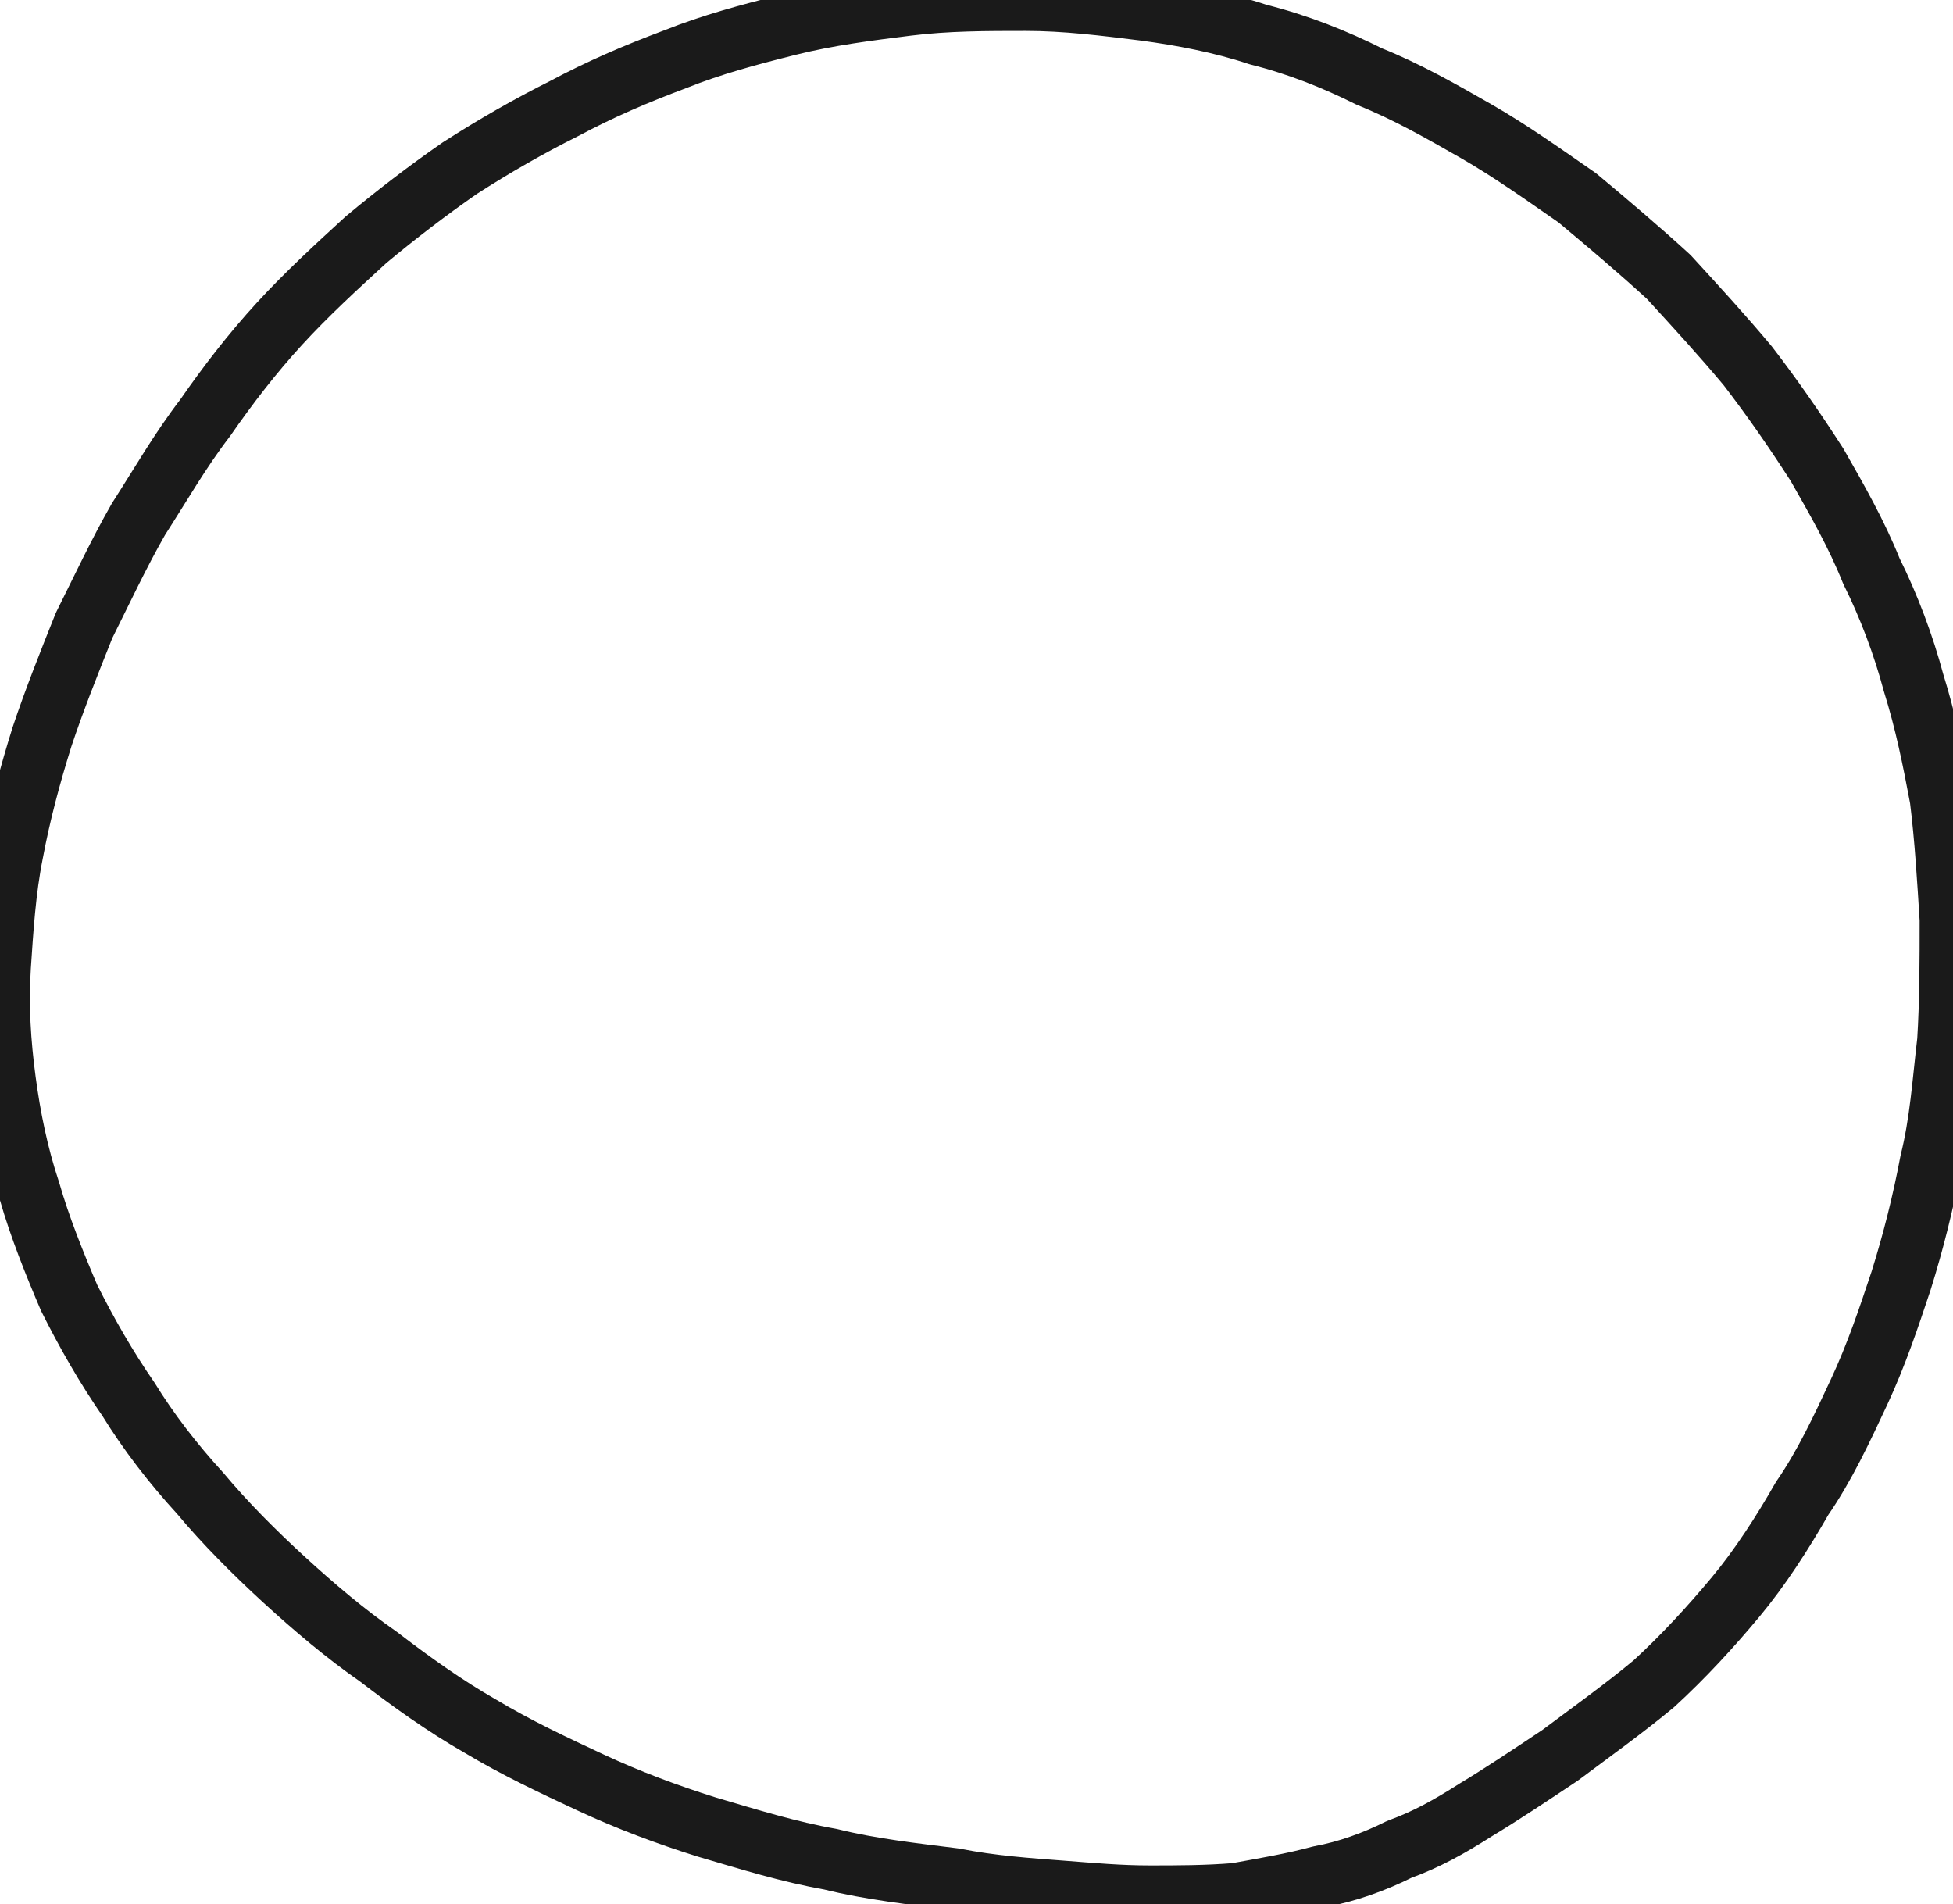
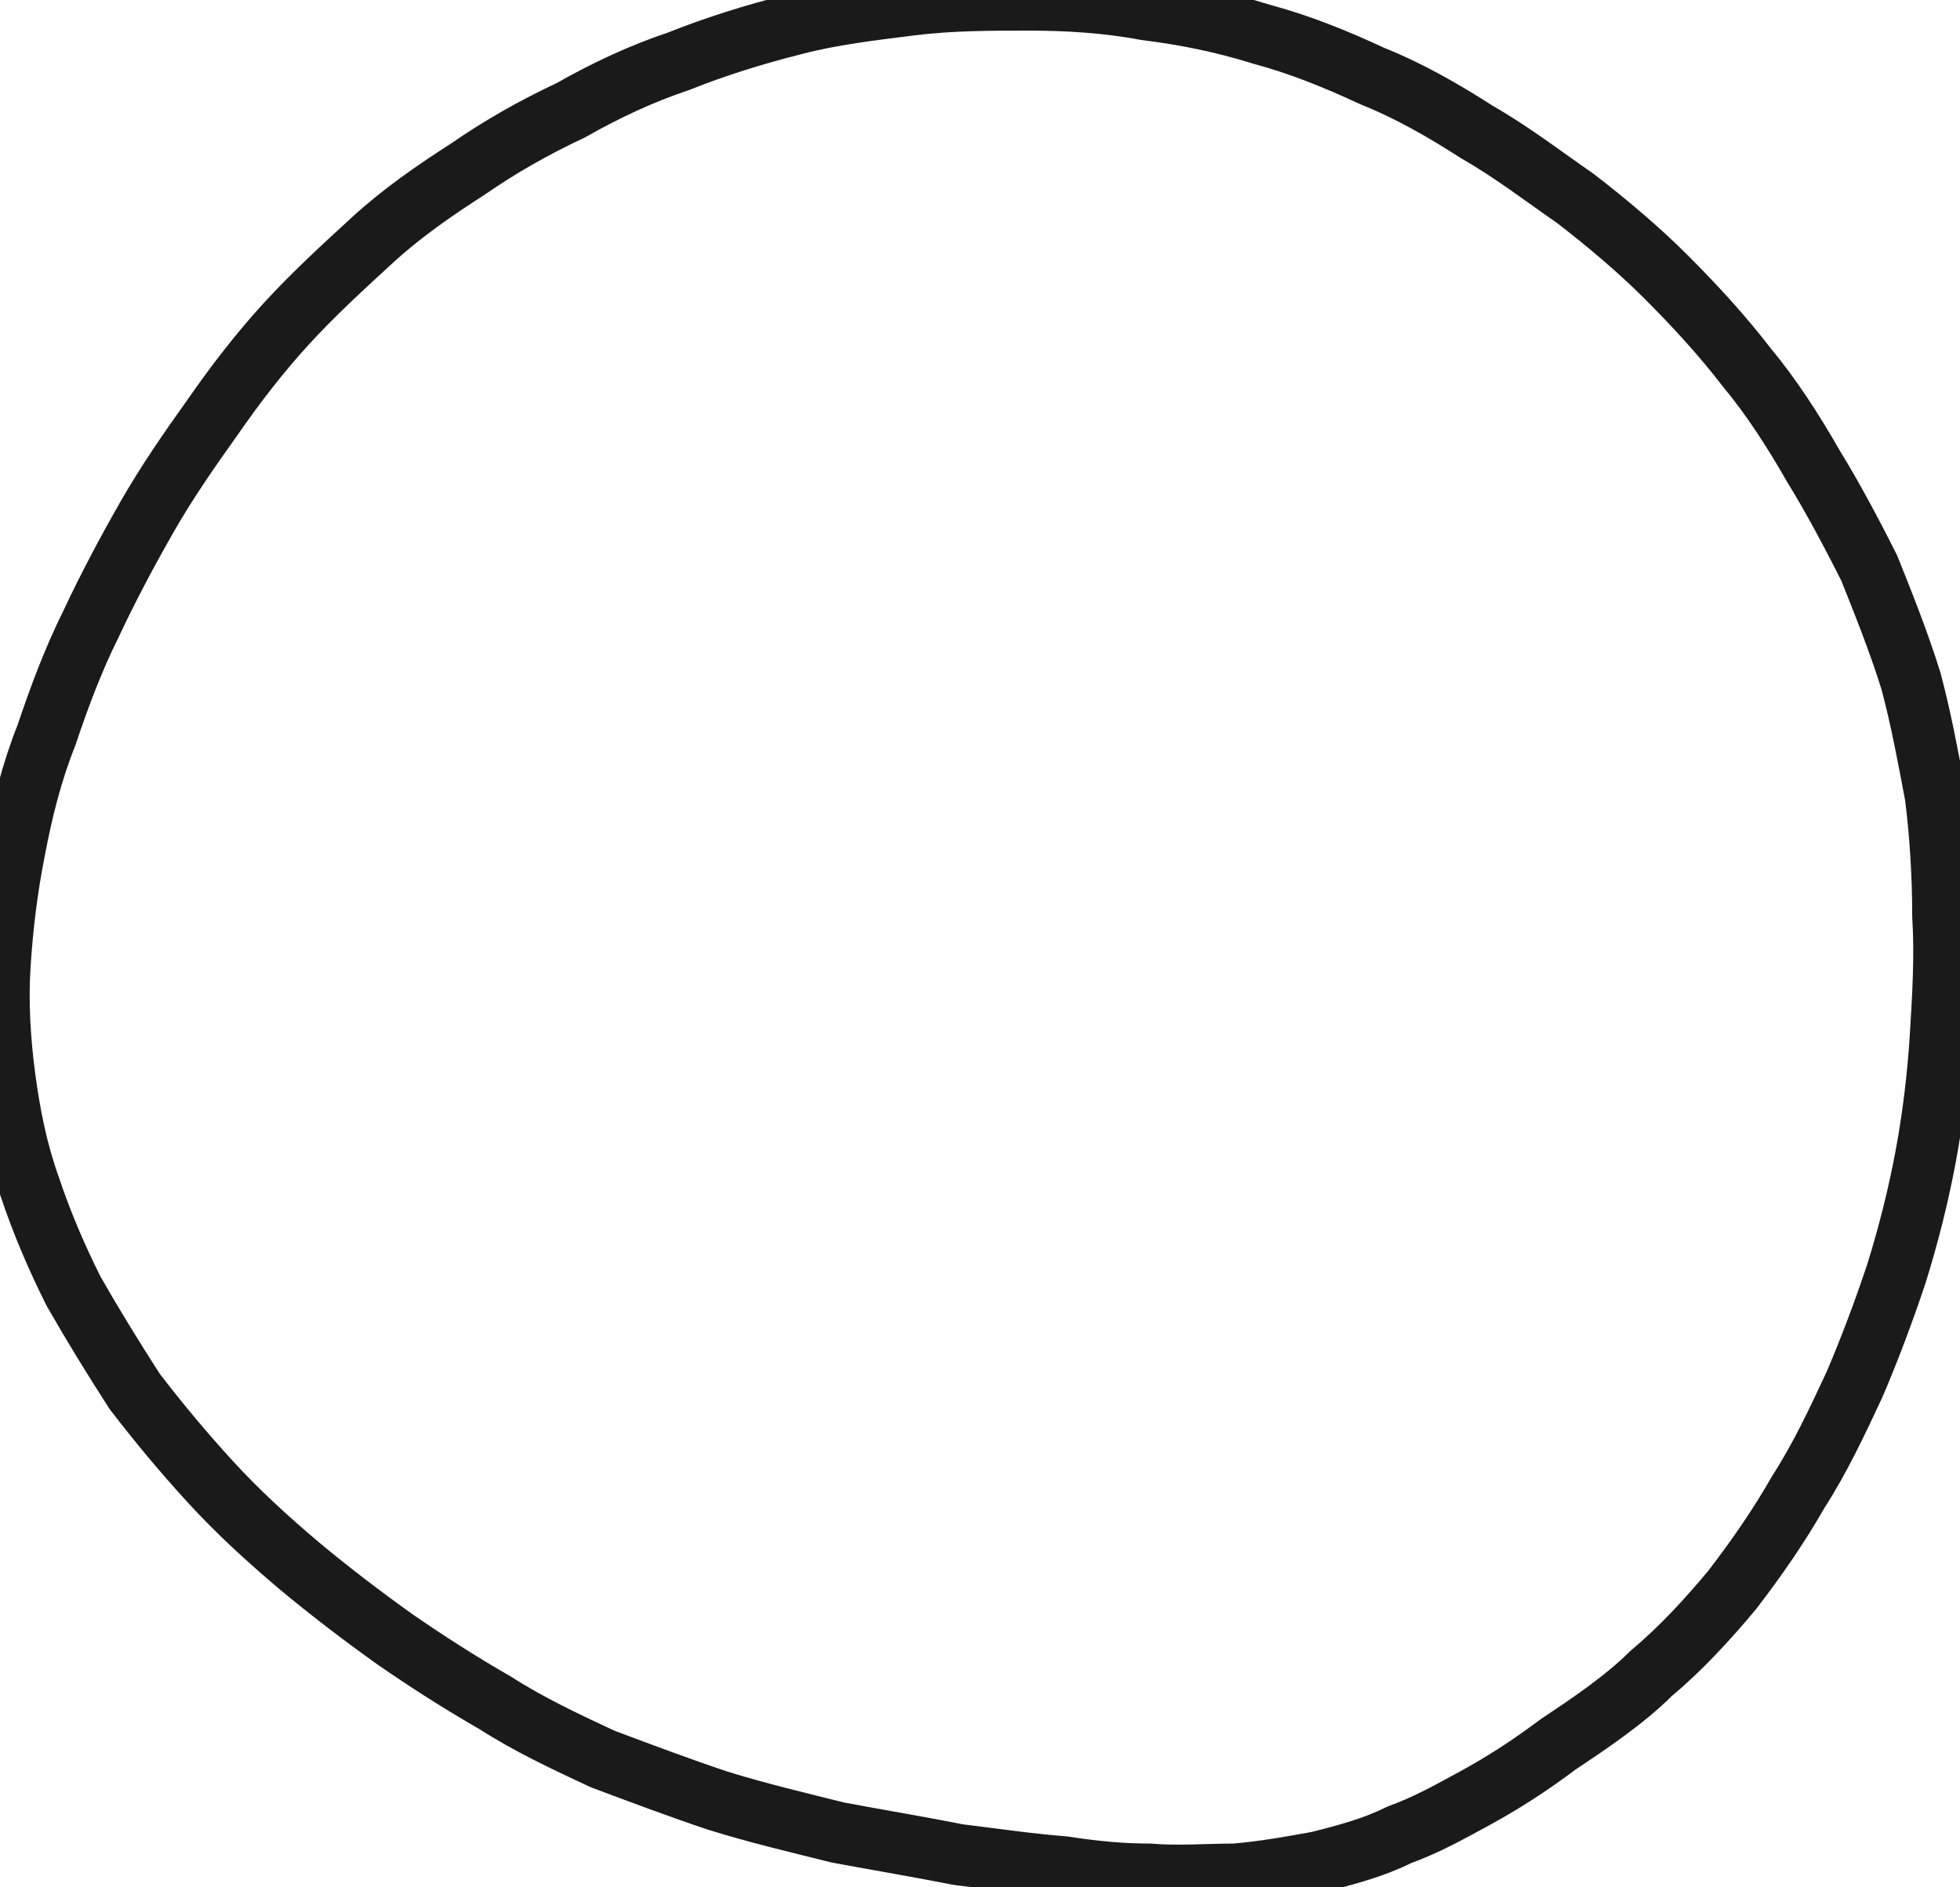
- <svg xmlns="http://www.w3.org/2000/svg" viewBox="0 0 79 77">
-   <path d="M50.0 76.6 C48.8 76.7 47.6 76.7 46.5 76.7 C45.3 76.7 44.2 76.6 42.9 76.5 C41.6 76.4 40.1 76.3 38.6 76.0 C37.0 75.8 35.2 75.6 33.6 75.2 C31.9 74.9 30.3 74.4 28.6 73.9 C27.0 73.4 25.4 72.8 23.9 72.1 C22.4 71.4 20.9 70.7 19.4 69.8 C18.0 69.0 16.6 68.0 15.3 67.0 C14.0 66.1 12.7 65.0 11.5 63.9 C10.3 62.8 9.1 61.6 8.1 60.4 C7.0 59.2 6.0 57.9 5.2 56.6 C4.3 55.3 3.5 53.9 2.8 52.5 C2.2 51.1 1.6 49.6 1.2 48.2 C0.7 46.7 0.4 45.2 0.2 43.7 C-0.0 42.2 -0.1 40.7 0.0 39.1 C0.1 37.6 0.2 36.0 0.5 34.5 C0.8 32.9 1.2 31.4 1.7 29.8 C2.2 28.3 2.8 26.8 3.4 25.3 C4.1 23.9 4.8 22.4 5.6 21.0 C6.5 19.6 7.3 18.2 8.3 16.9 C9.2 15.6 10.2 14.3 11.3 13.1 C12.4 11.9 13.6 10.8 14.8 9.7 C16.0 8.7 17.3 7.7 18.6 6.8 C20.0 5.9 21.4 5.1 22.8 4.4 C24.3 3.6 25.7 3.0 27.3 2.4 C28.8 1.8 30.3 1.4 31.9 1.0 C33.5 0.6 35.1 0.4 36.7 0.2 C38.3 0.0 39.9 -0.0 41.5 0.0 C43.1 0.0 44.7 0.2 46.3 0.4 C47.8 0.6 49.4 0.9 50.9 1.4 C52.5 1.8 54.0 2.4 55.4 3.1 C56.9 3.7 58.3 4.5 59.7 5.3 C61.1 6.1 62.5 7.1 63.8 8.0 C65.0 9.0 66.3 10.1 67.5 11.2 C68.6 12.4 69.7 13.6 70.7 14.8 C71.7 16.1 72.6 17.4 73.5 18.8 C74.3 20.2 75.1 21.6 75.7 23.1 C76.4 24.5 77.0 26.1 77.4 27.6 C77.9 29.2 78.2 30.7 78.5 32.3 C78.7 33.9 78.8 35.6 78.9 37.2 C78.9 38.8 78.9 40.5 78.8 42.1 C78.6 43.8 78.5 45.4 78.1 47.0 C77.8 48.6 77.4 50.2 76.9 51.8 C76.4 53.3 75.9 54.8 75.2 56.3 C74.5 57.8 73.8 59.3 72.9 60.6 C72.1 62.0 71.2 63.4 70.2 64.6 C69.2 65.8 68.1 67.0 66.9 68.1 C65.7 69.1 64.3 70.1 63.1 71.0 C61.9 71.8 60.7 72.6 59.7 73.2 C58.6 73.9 57.7 74.4 56.6 74.8 C55.6 75.3 54.5 75.7 53.4 75.9 C52.3 76.2 51.1 76.4 50.0 76.6 Z" fill="none" stroke="#1a1a1a" stroke-width="2.5" vector-effect="non-scaling-stroke" stroke-linecap="round" stroke-linejoin="round" />
+ <svg xmlns="http://www.w3.org/2000/svg" viewBox="0 0 80 77">
+   <path d="M50.4 76.5 C49.3 76.5 48.1 76.6 46.9 76.5 C45.8 76.5 44.7 76.4 43.4 76.2 C42.1 76.1 40.7 75.9 39.1 75.7 C37.6 75.4 35.8 75.1 34.2 74.8 C32.6 74.4 30.9 74.0 29.3 73.5 C27.8 73.0 26.2 72.4 24.6 71.8 C23.1 71.1 21.6 70.4 20.2 69.5 C18.8 68.7 17.4 67.8 16.1 66.9 C14.7 65.9 13.4 64.9 12.2 63.9 C10.9 62.8 9.7 61.7 8.6 60.5 C7.5 59.3 6.5 58.1 5.5 56.8 C4.6 55.4 3.8 54.1 3.0 52.7 C2.3 51.3 1.7 49.9 1.2 48.4 C0.7 47.0 0.4 45.5 0.2 44.0 C-0.0 42.5 -0.1 40.9 0.0 39.4 C0.1 37.8 0.3 36.2 0.6 34.7 C0.9 33.1 1.3 31.5 1.9 30.0 C2.4 28.5 3.0 26.9 3.7 25.5 C4.4 24.0 5.2 22.5 6.0 21.1 C6.8 19.7 7.7 18.4 8.7 17.0 C9.6 15.7 10.6 14.4 11.7 13.2 C12.8 12.0 14.0 10.9 15.2 9.8 C16.4 8.7 17.7 7.8 19.1 6.9 C20.4 6.0 21.8 5.2 23.3 4.5 C24.7 3.7 26.2 3.0 27.7 2.5 C29.2 1.9 30.8 1.4 32.4 1.0 C33.9 0.6 35.6 0.4 37.2 0.2 C38.8 0.0 40.4 -0.0 42.0 0.0 C43.6 0.0 45.2 0.1 46.8 0.4 C48.4 0.6 49.9 0.9 51.5 1.4 C53.0 1.8 54.5 2.4 56.0 3.1 C57.5 3.7 58.9 4.5 60.3 5.4 C61.7 6.2 63.0 7.2 64.3 8.1 C65.6 9.1 66.9 10.2 68.0 11.3 C69.2 12.5 70.3 13.7 71.3 15.0 C72.3 16.2 73.2 17.6 74.0 19.0 C74.8 20.3 75.6 21.8 76.3 23.2 C76.9 24.7 77.5 26.2 78.0 27.8 C78.4 29.3 78.7 30.9 79.0 32.5 C79.2 34.1 79.3 35.8 79.3 37.4 C79.4 39.0 79.3 40.7 79.2 42.3 C79.1 43.9 78.9 45.6 78.6 47.2 C78.3 48.8 77.9 50.4 77.4 52.0 C76.9 53.5 76.3 55.1 75.7 56.5 C75.0 58.0 74.3 59.5 73.4 60.9 C72.6 62.3 71.7 63.6 70.7 64.9 C69.7 66.1 68.6 67.3 67.4 68.3 C66.3 69.4 64.8 70.4 63.6 71.2 C62.4 72.1 61.3 72.8 60.2 73.4 C59.1 74.0 58.2 74.5 57.1 74.9 C56.1 75.4 55.0 75.7 53.8 76.0 C52.7 76.2 51.6 76.4 50.4 76.5 Z" fill="none" stroke="#1a1a1a" stroke-width="2.5" vector-effect="non-scaling-stroke" stroke-linecap="round" stroke-linejoin="round" />
</svg>
